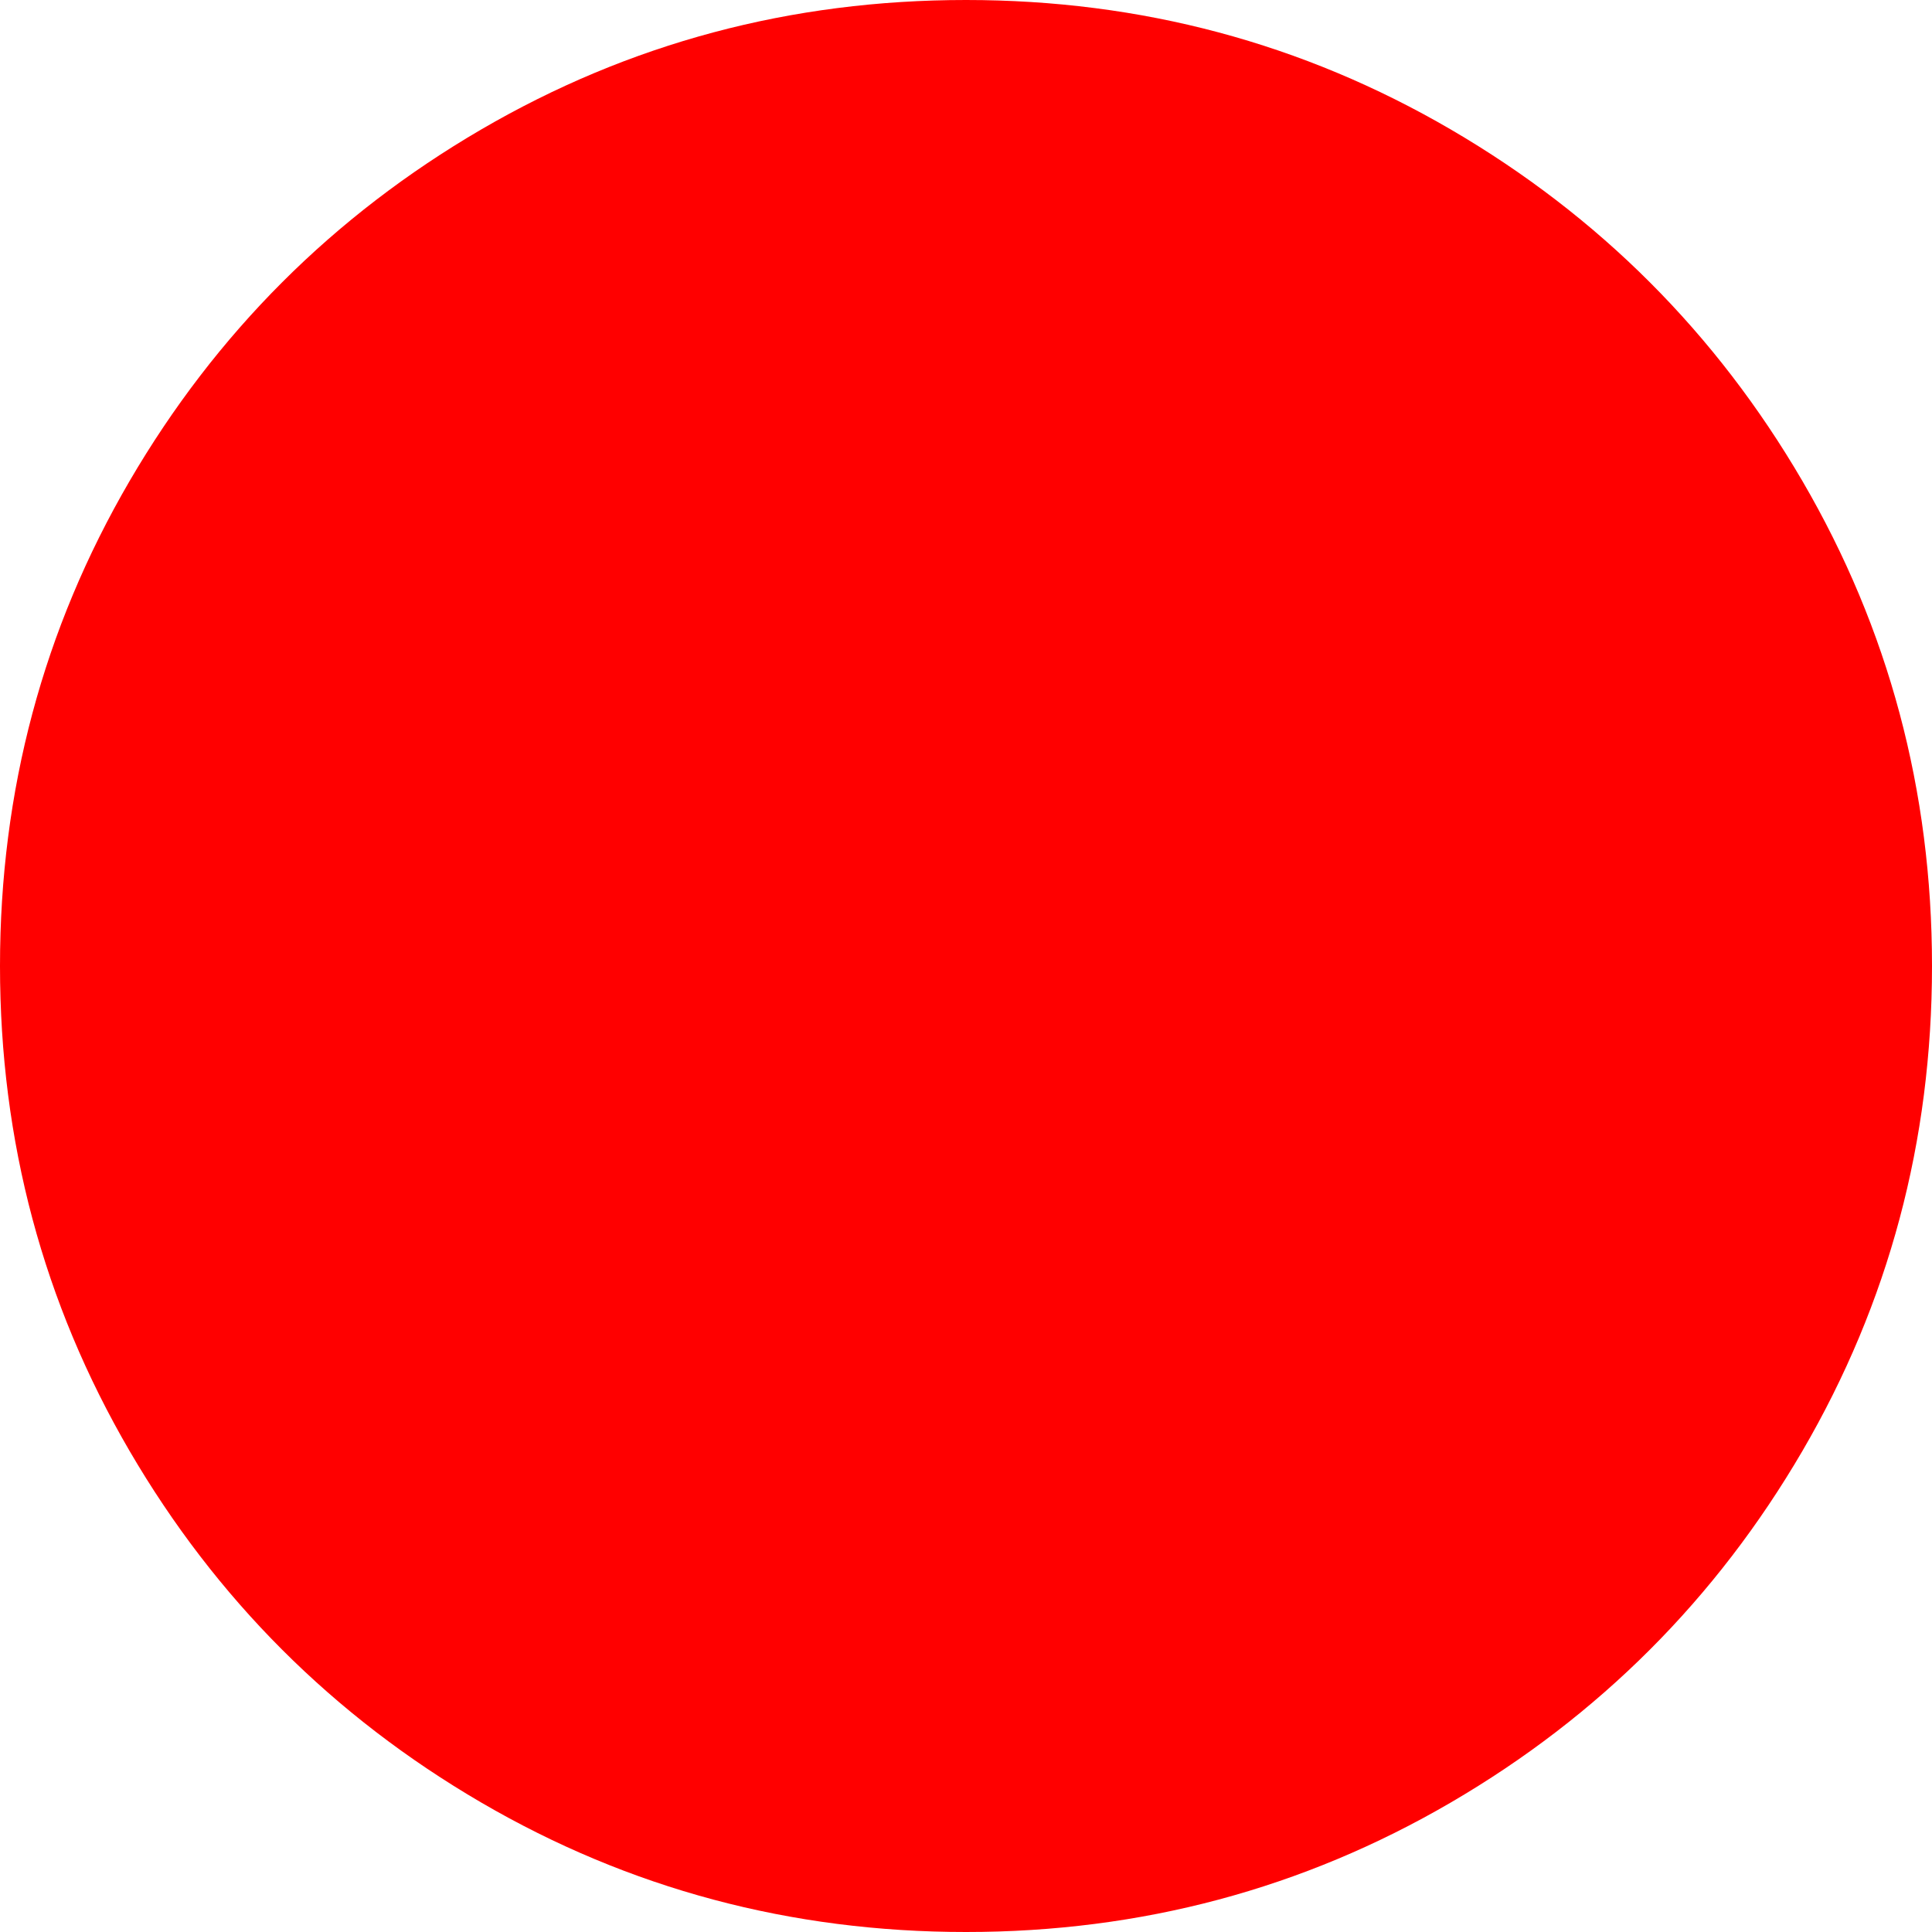
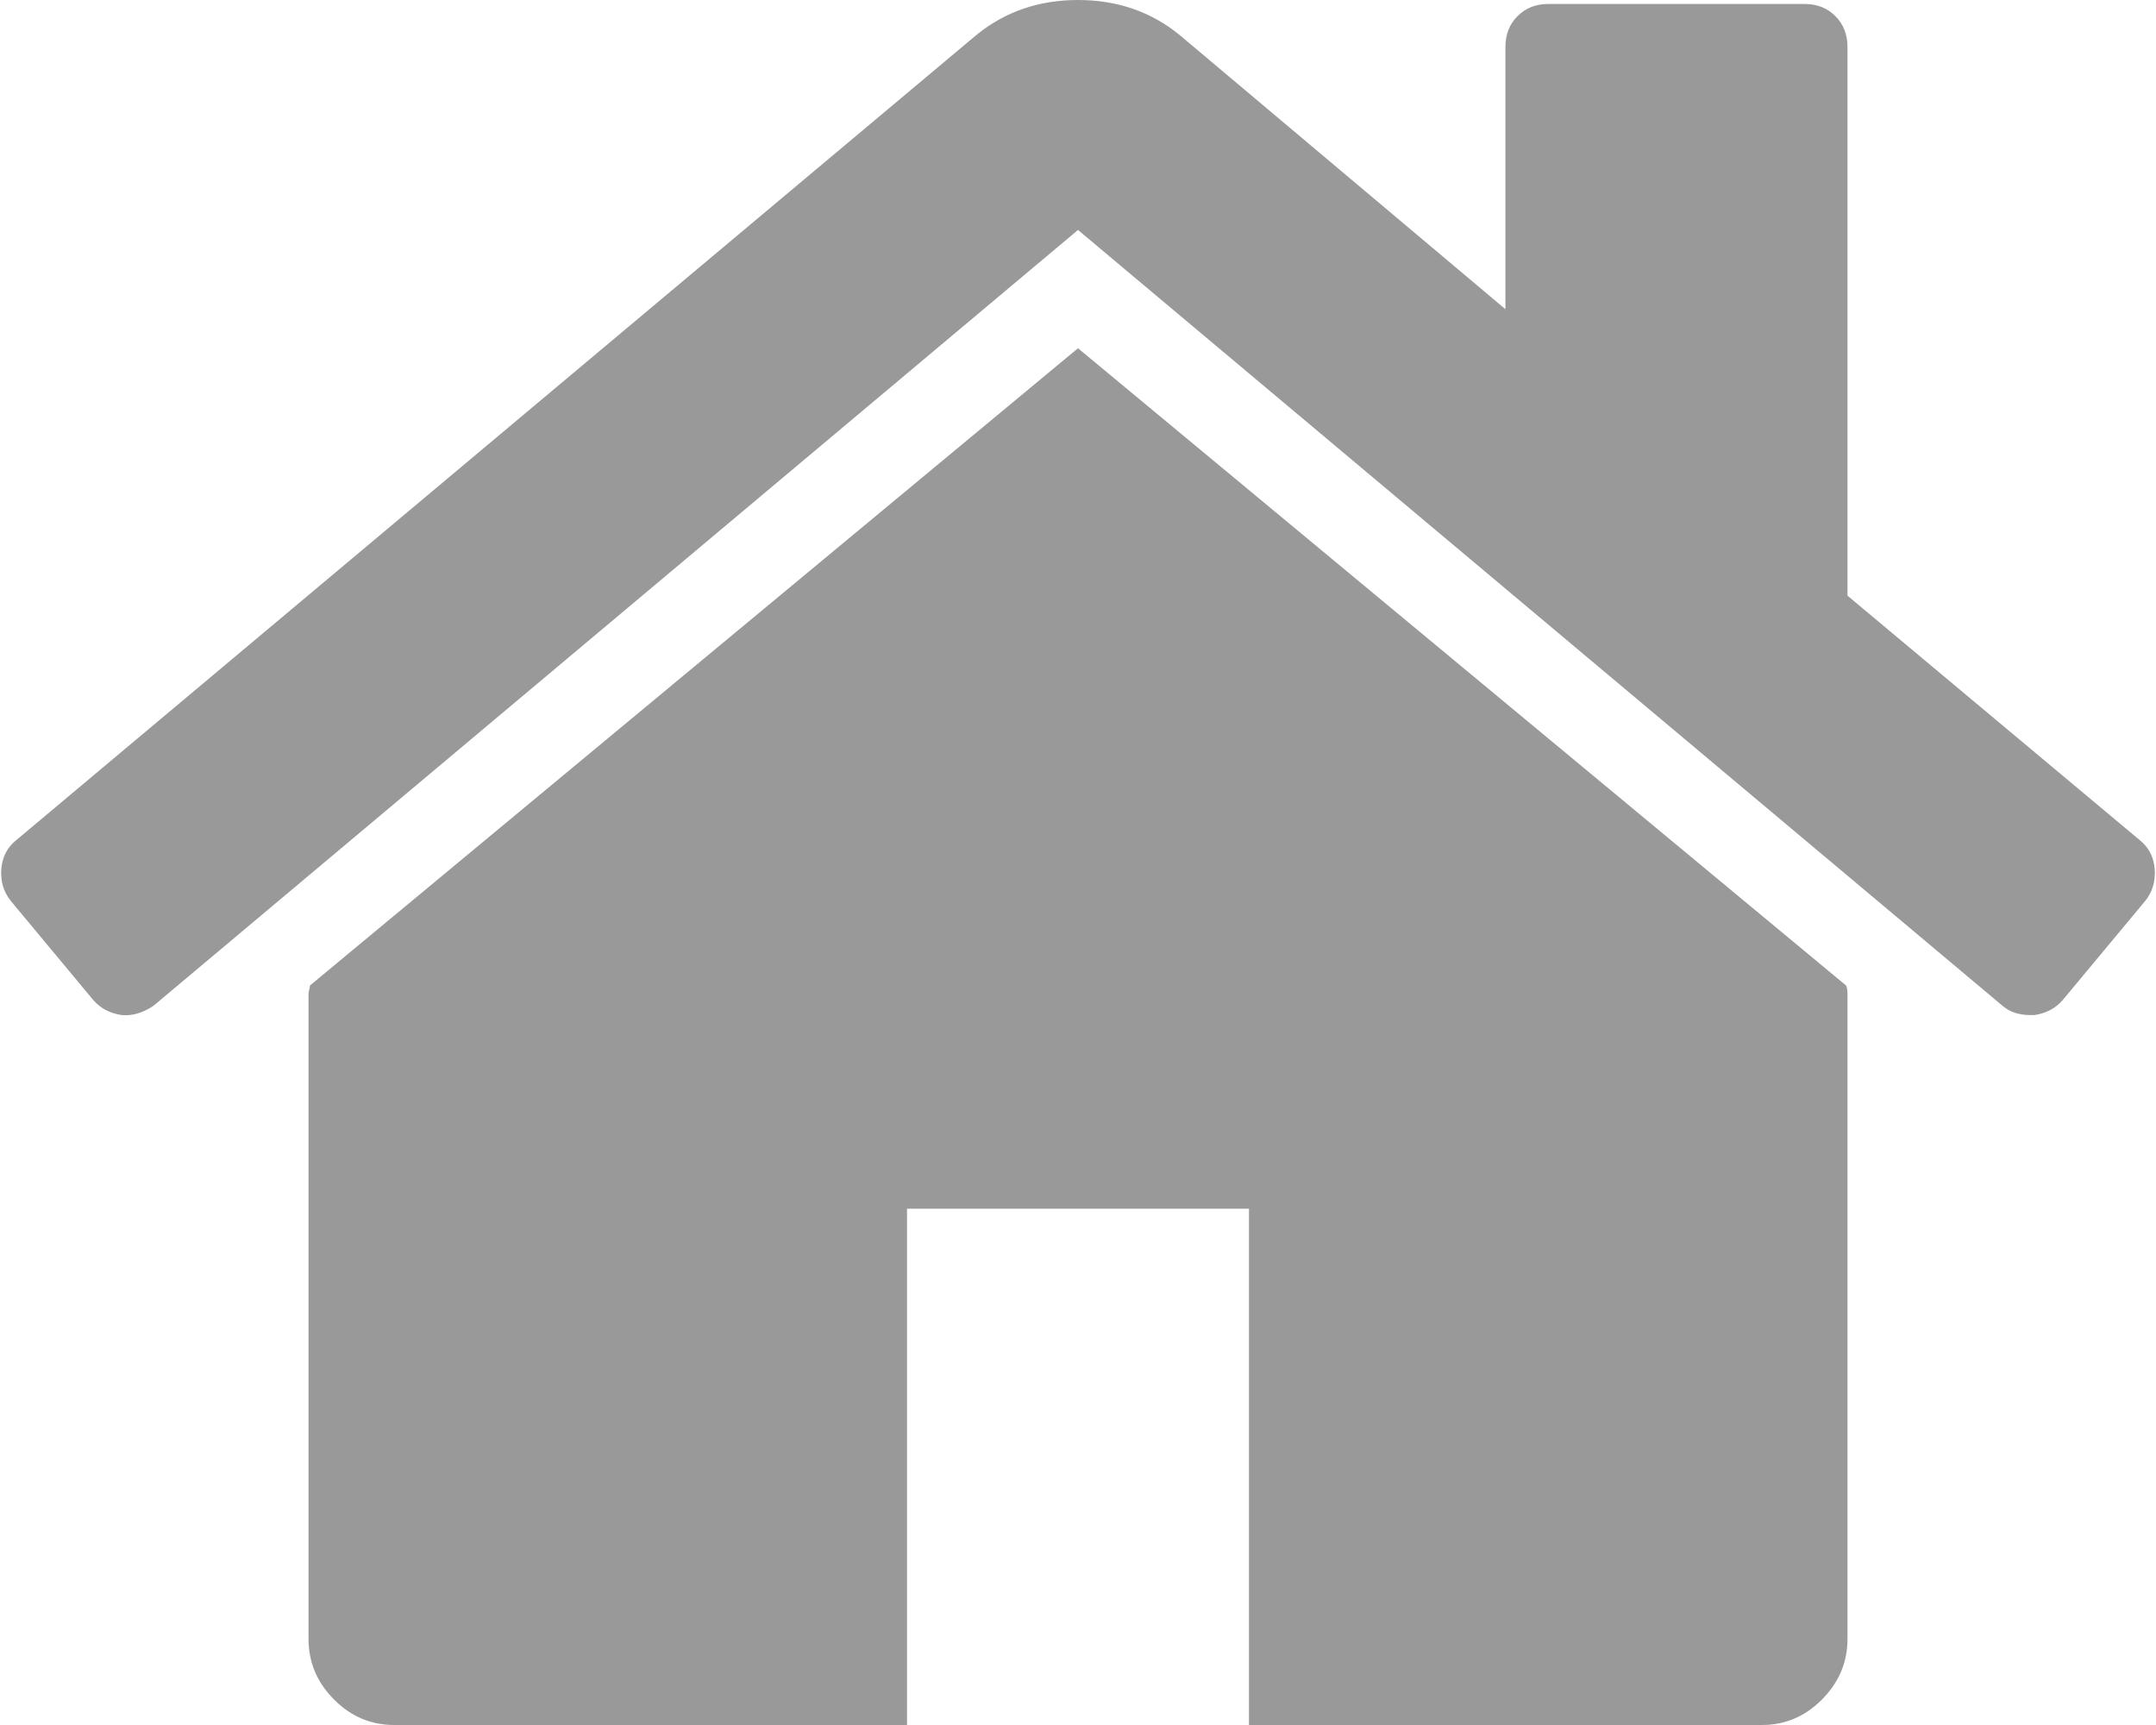
- <svg xmlns="http://www.w3.org/2000/svg" version="1.1" width="16px" height="16px">
-   <g transform="translate(-1160 -10 )">
-     <path d="M 14.927 3.984  C 15.642 5.21  16 6.549  16 8  C 16 9.451  15.642 10.79  14.927 12.016  C 14.212 13.241  13.241 14.212  12.016 14.927  C 10.79 15.642  9.451 16  8 16  C 6.549 16  5.21 15.642  3.984 14.927  C 2.759 14.212  1.788 13.241  1.073 12.016  C 0.358 10.79  0 9.451  0 8  C 0 6.549  0.358 5.21  1.073 3.984  C 1.788 2.759  2.759 1.788  3.984 1.073  C 5.21 0.358  6.549 0  8 0  C 9.451 0  10.79 0.358  12.016 1.073  C 13.241 1.788  14.212 2.759  14.927 3.984  Z " fill-rule="nonzero" fill="#ff0000" stroke="none" transform="matrix(1 0 0 1 1160 10 )" />
+ <svg xmlns="http://www.w3.org/2000/svg" version="1.1" width="20px" height="16px">
+   <g transform="translate(-1102 -67 )">
+     <path d="M 17.125 9.141  C 17.133 9.158  17.138 9.183  17.138 9.216  L 17.138 15.202  C 17.138 15.418  17.059 15.605  16.902 15.763  C 16.745 15.921  16.559 16  16.344 16  L 11.586 16  L 11.586 11.211  L 8.414 11.211  L 8.414 16  L 3.656 16  C 3.441 16  3.255 15.921  3.098 15.763  C 2.941 15.605  2.862 15.418  2.862 15.202  L 2.862 9.216  C 2.862 9.208  2.865 9.195  2.869 9.178  C 2.873 9.162  2.875 9.149  2.875 9.141  L 10 3.23  L 17.125 9.141  Z M 19.988 8.062  C 19.996 8.175  19.967 8.272  19.901 8.355  L 19.133 9.278  C 19.067 9.353  18.98 9.399  18.872 9.415  L 18.835 9.415  C 18.728 9.415  18.641 9.386  18.575 9.328  L 10 2.133  L 1.425 9.328  C 1.326 9.395  1.227 9.424  1.128 9.415  C 1.02 9.399  0.933 9.353  0.867 9.278  L 0.099 8.355  C 0.033 8.272  0.004 8.175  0.012 8.062  C 0.021 7.95  0.066 7.861  0.149 7.794  L 9.058 0.324  C 9.323 0.108  9.637 0  10 0  C 10.363 0  10.677 0.108  10.942 0.324  L 13.965 2.868  L 13.965 0.436  C 13.965 0.32  14.002 0.224  14.077 0.15  C 14.151 0.075  14.246 0.037  14.362 0.037  L 16.741 0.037  C 16.857 0.037  16.952 0.075  17.026 0.15  C 17.1 0.224  17.138 0.32  17.138 0.436  L 17.138 5.525  L 19.851 7.794  C 19.934 7.861  19.979 7.95  19.988 8.062  Z " fill-rule="nonzero" fill="#999999" stroke="none" transform="matrix(1 0 0 1 1102 67 )" />
  </g>
</svg>
